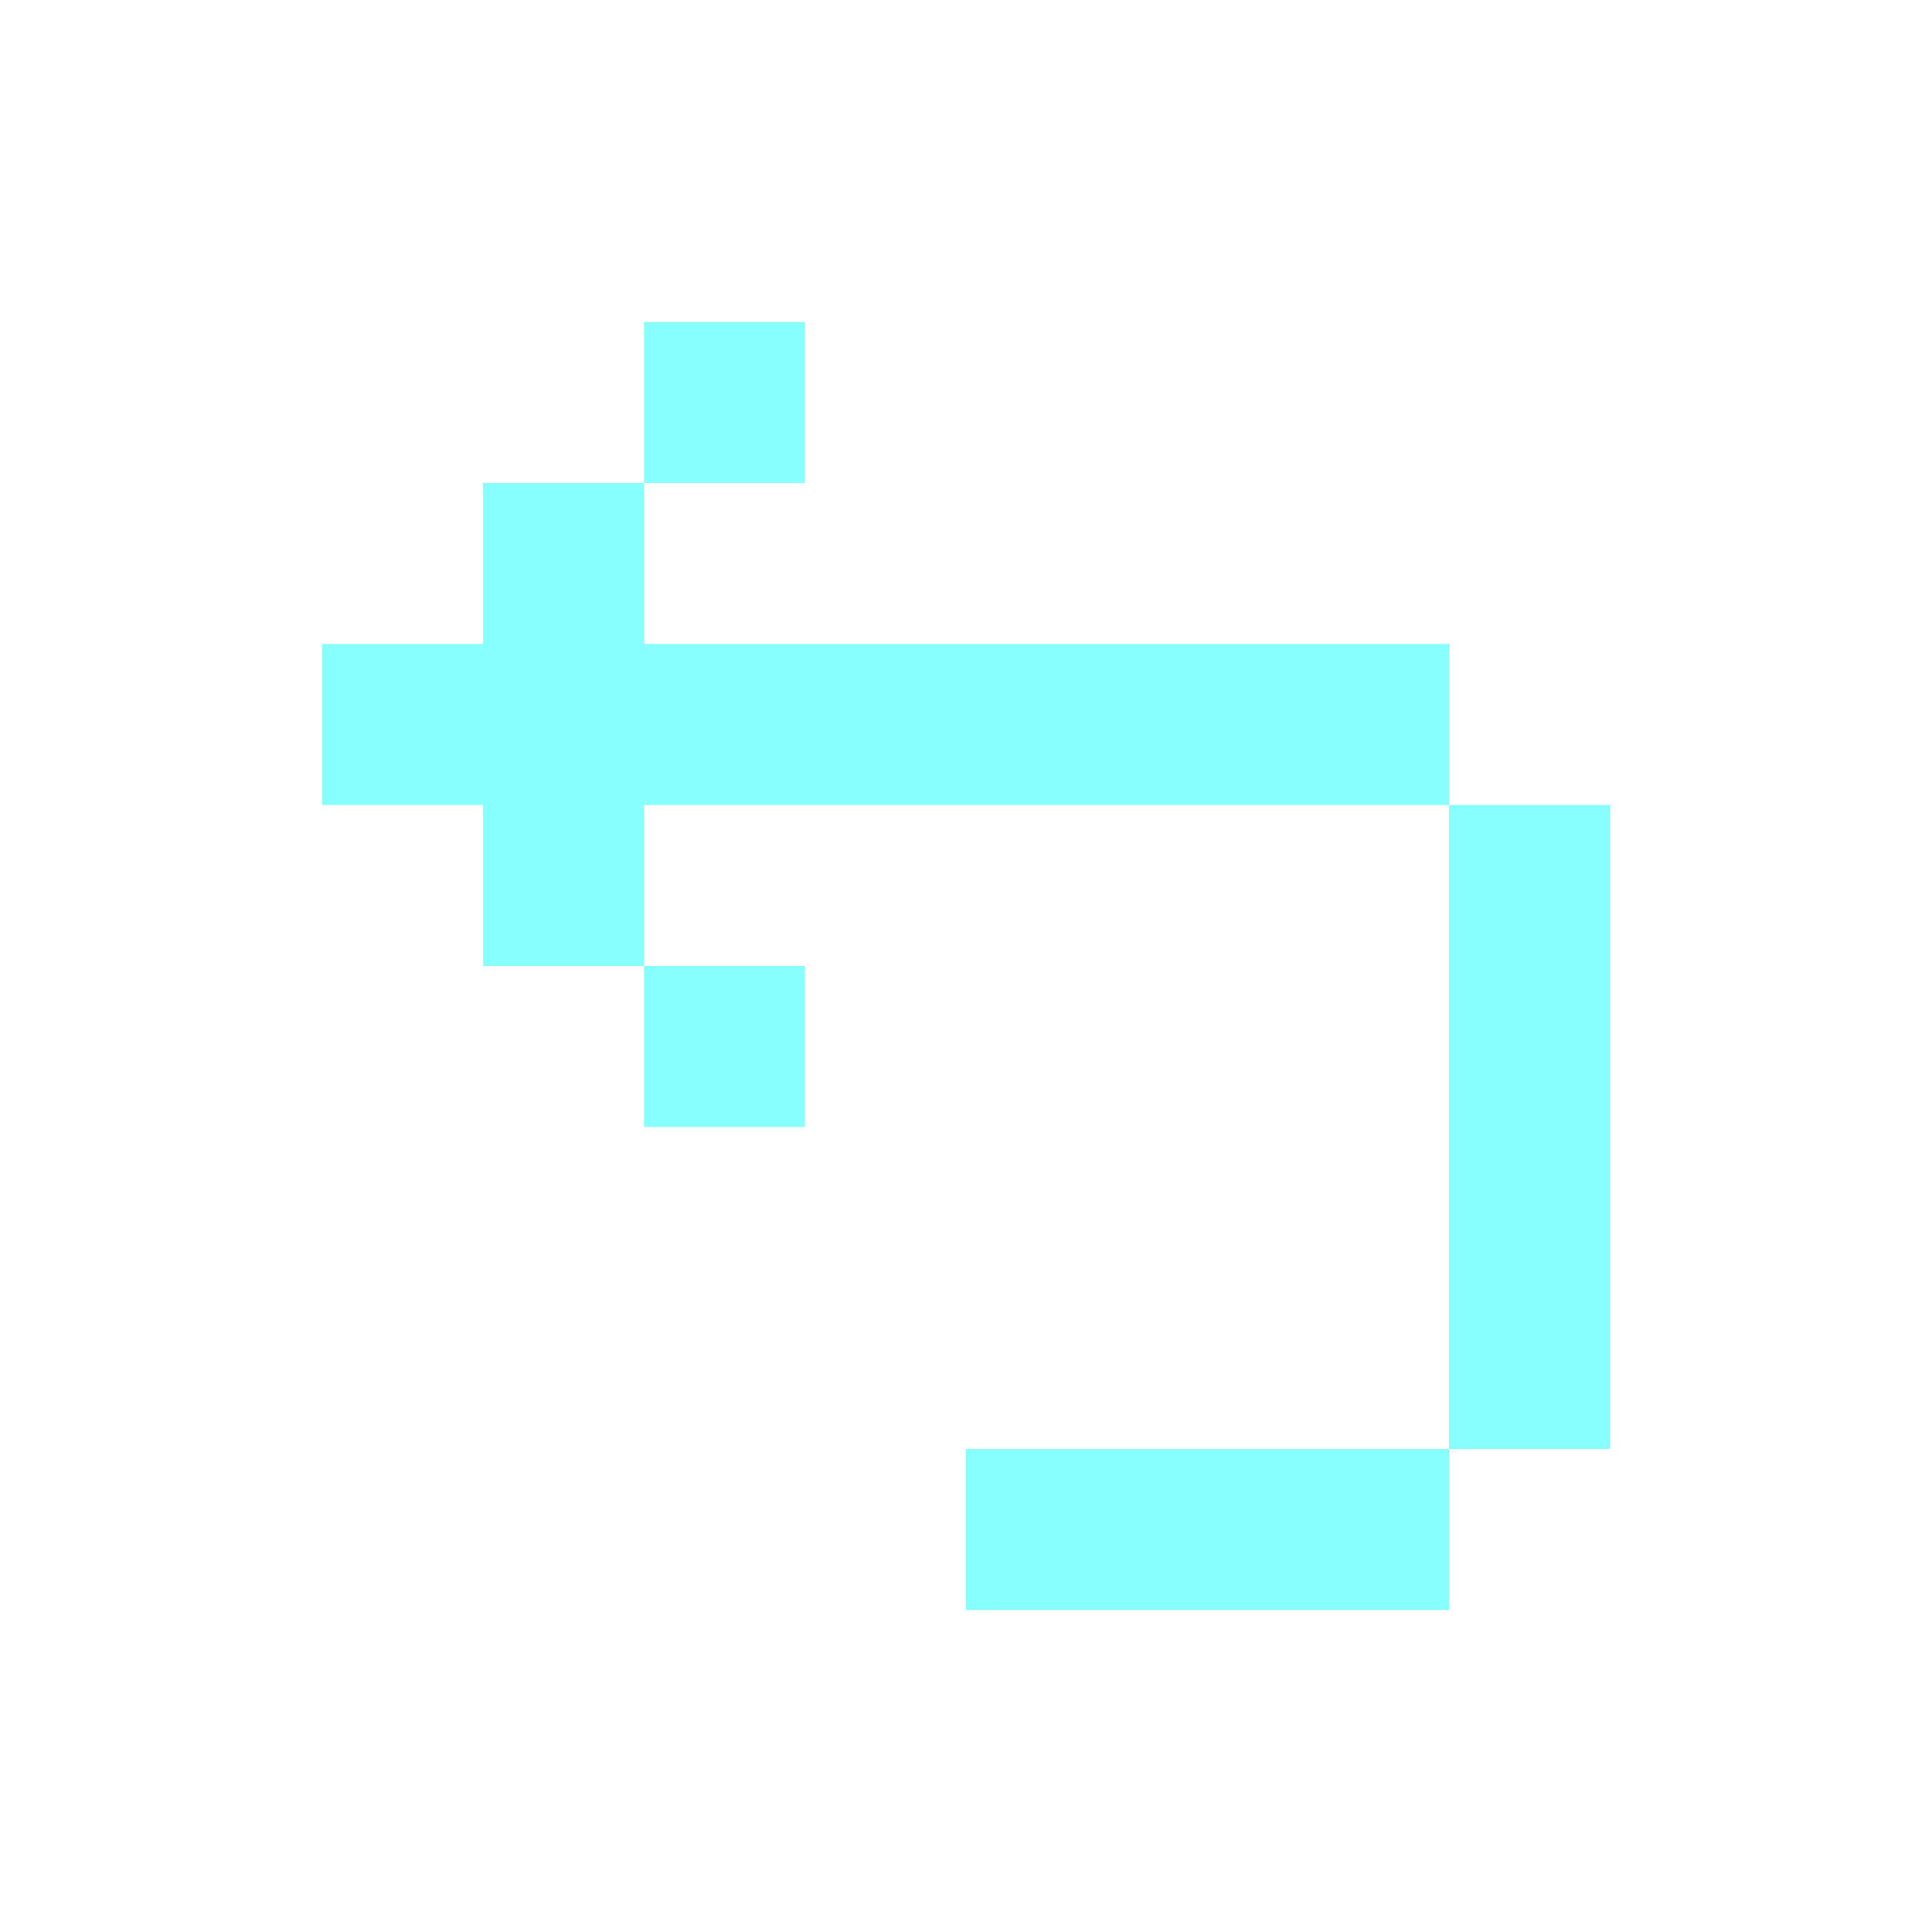
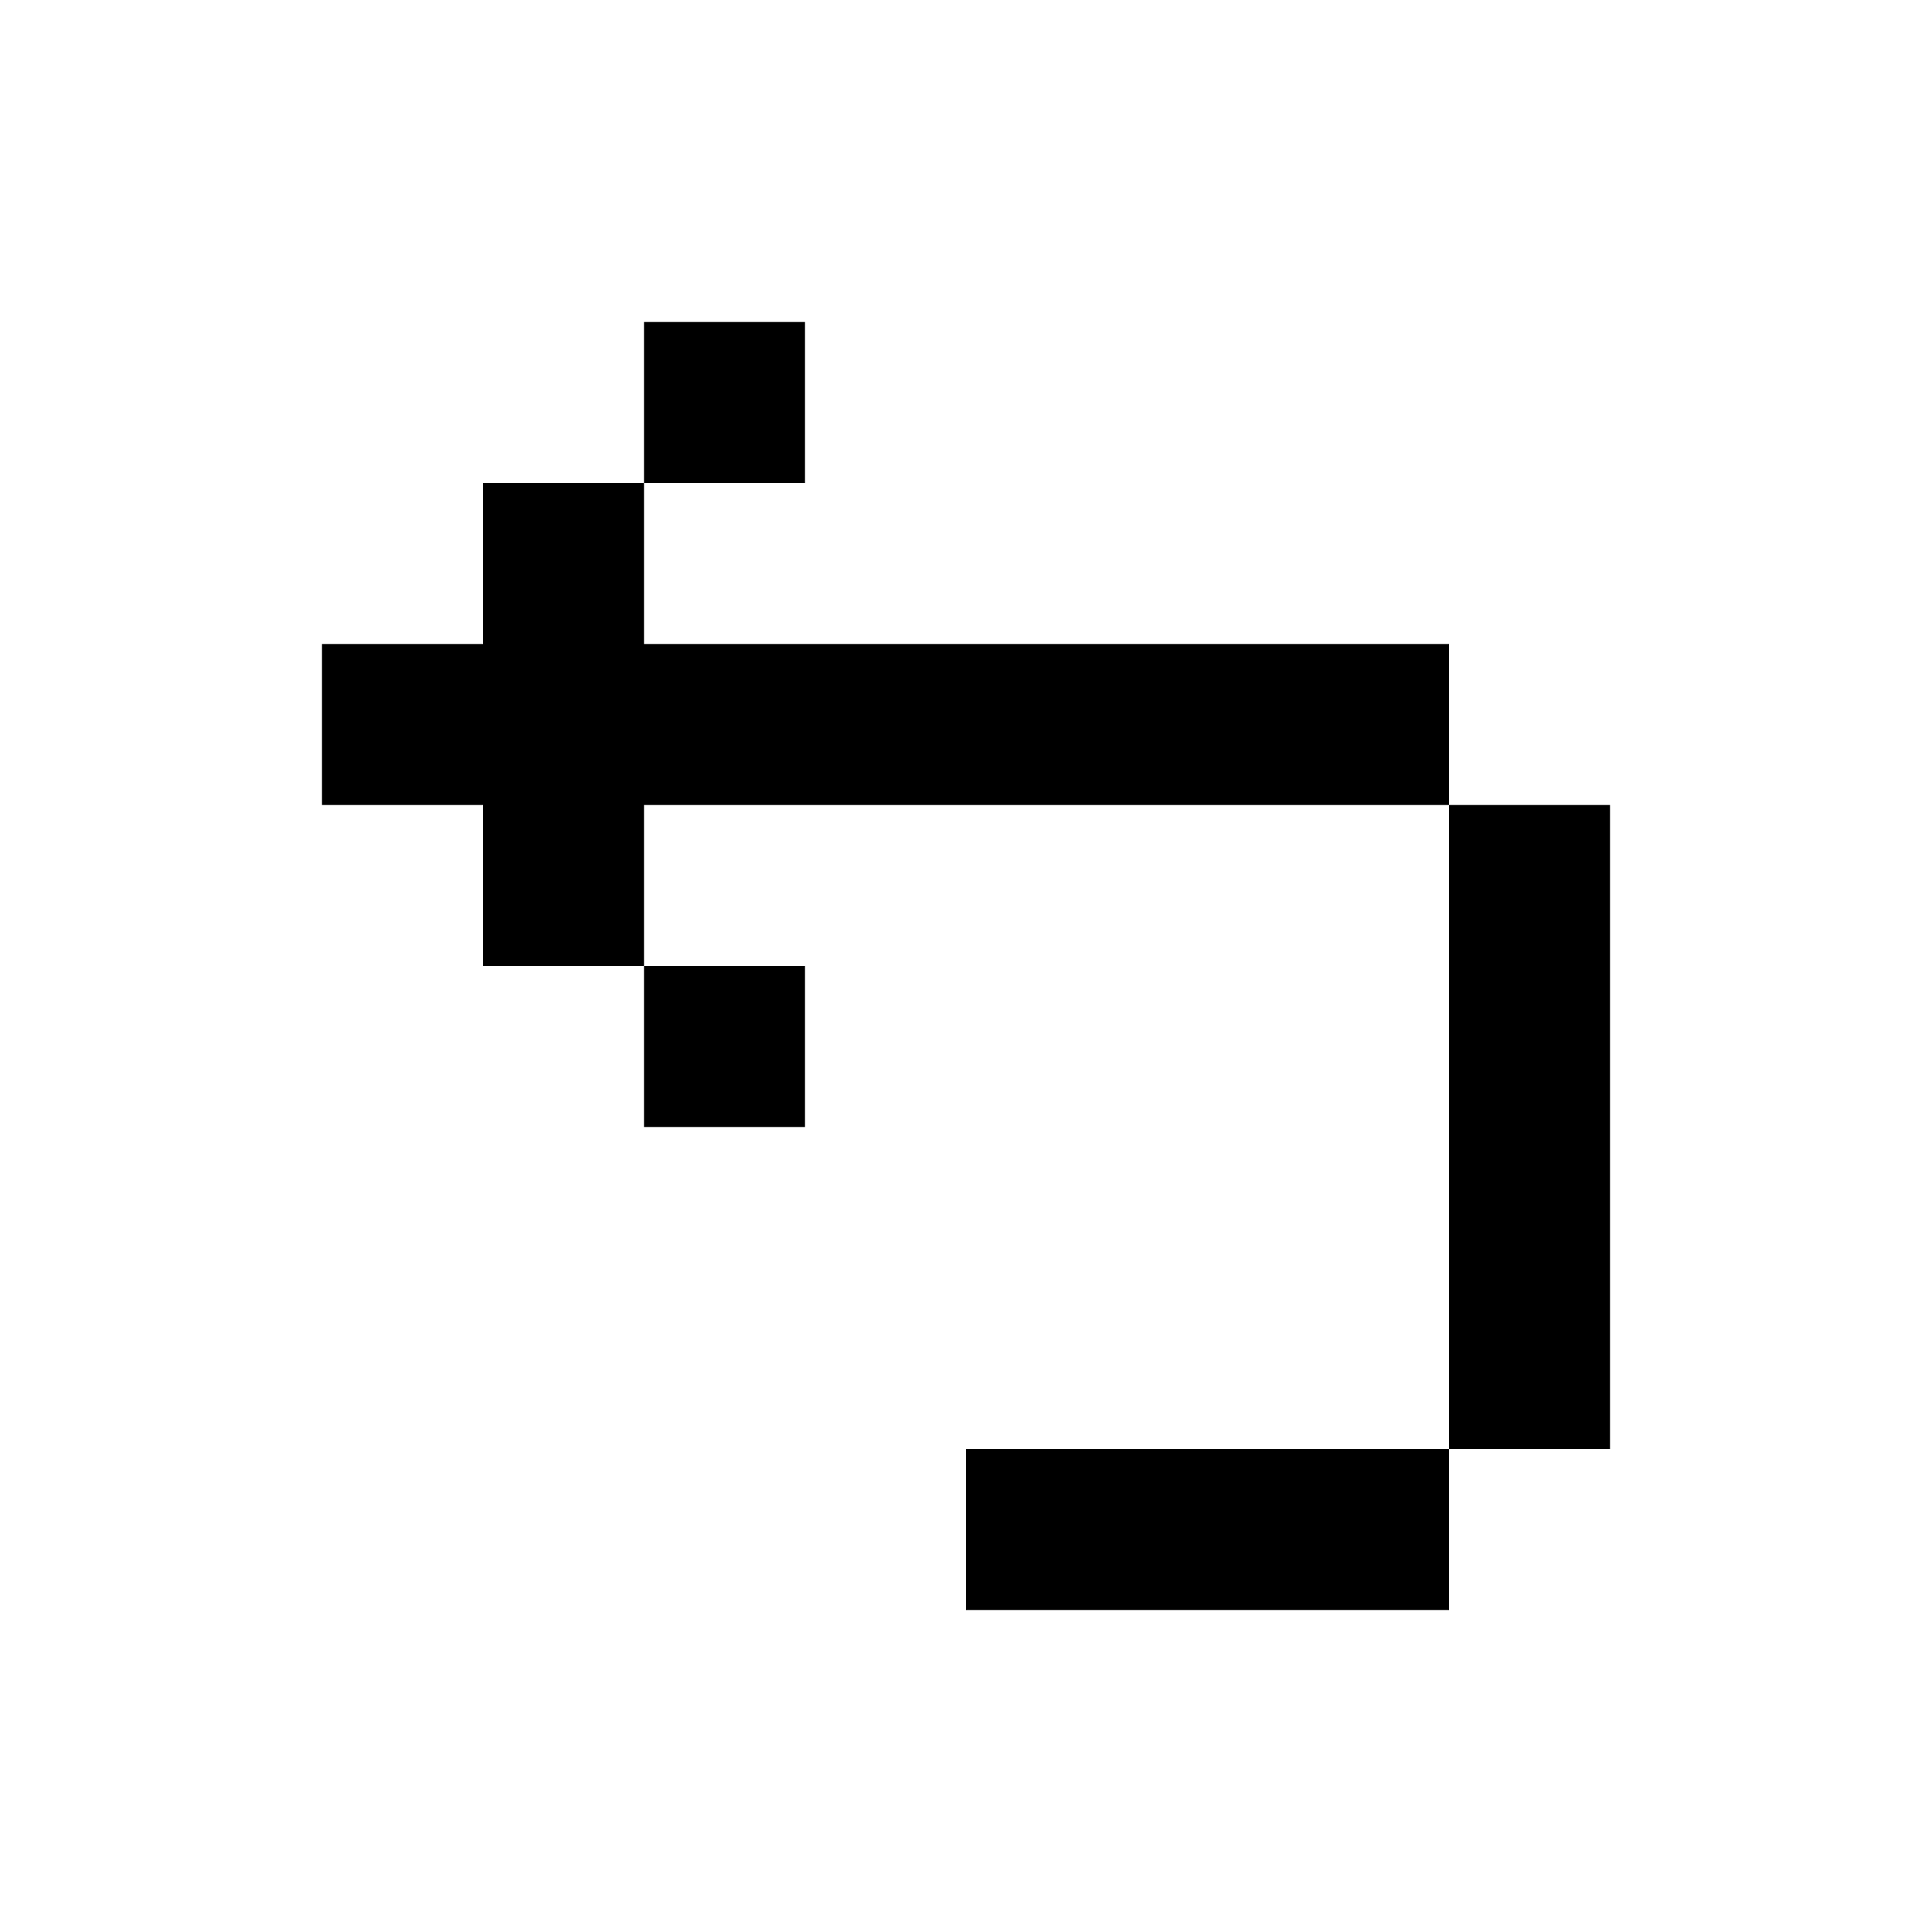
<svg xmlns="http://www.w3.org/2000/svg" width="256px" height="256px" viewBox="0 0 24 24" fill="none" stroke="#000000" stroke-width="0">
  <g id="SVGRepo_bgCarrier" stroke-width="0" />
  <g id="SVGRepo_tracerCarrier" stroke-linecap="round" stroke-linejoin="round" />
  <g id="SVGRepo_iconCarrier">
-     <path d="M8 4h2v2H8V4zm10 6V8H8V6H6v2H4v2h2v2h2v2h2v-2H8v-2h10zm0 8v-8h2v8h-2zm0 0v2h-6v-2h6z" fill="#87ffff" />
+     <path d="M8 4h2v2H8V4zm10 6V8H8V6H6v2H4v2h2v2h2v2h2v-2H8v-2h10zm0 8v-8h2v8h-2zm0 0v2h-6v-2h6z" fill="#000000" />
  </g>
</svg>
